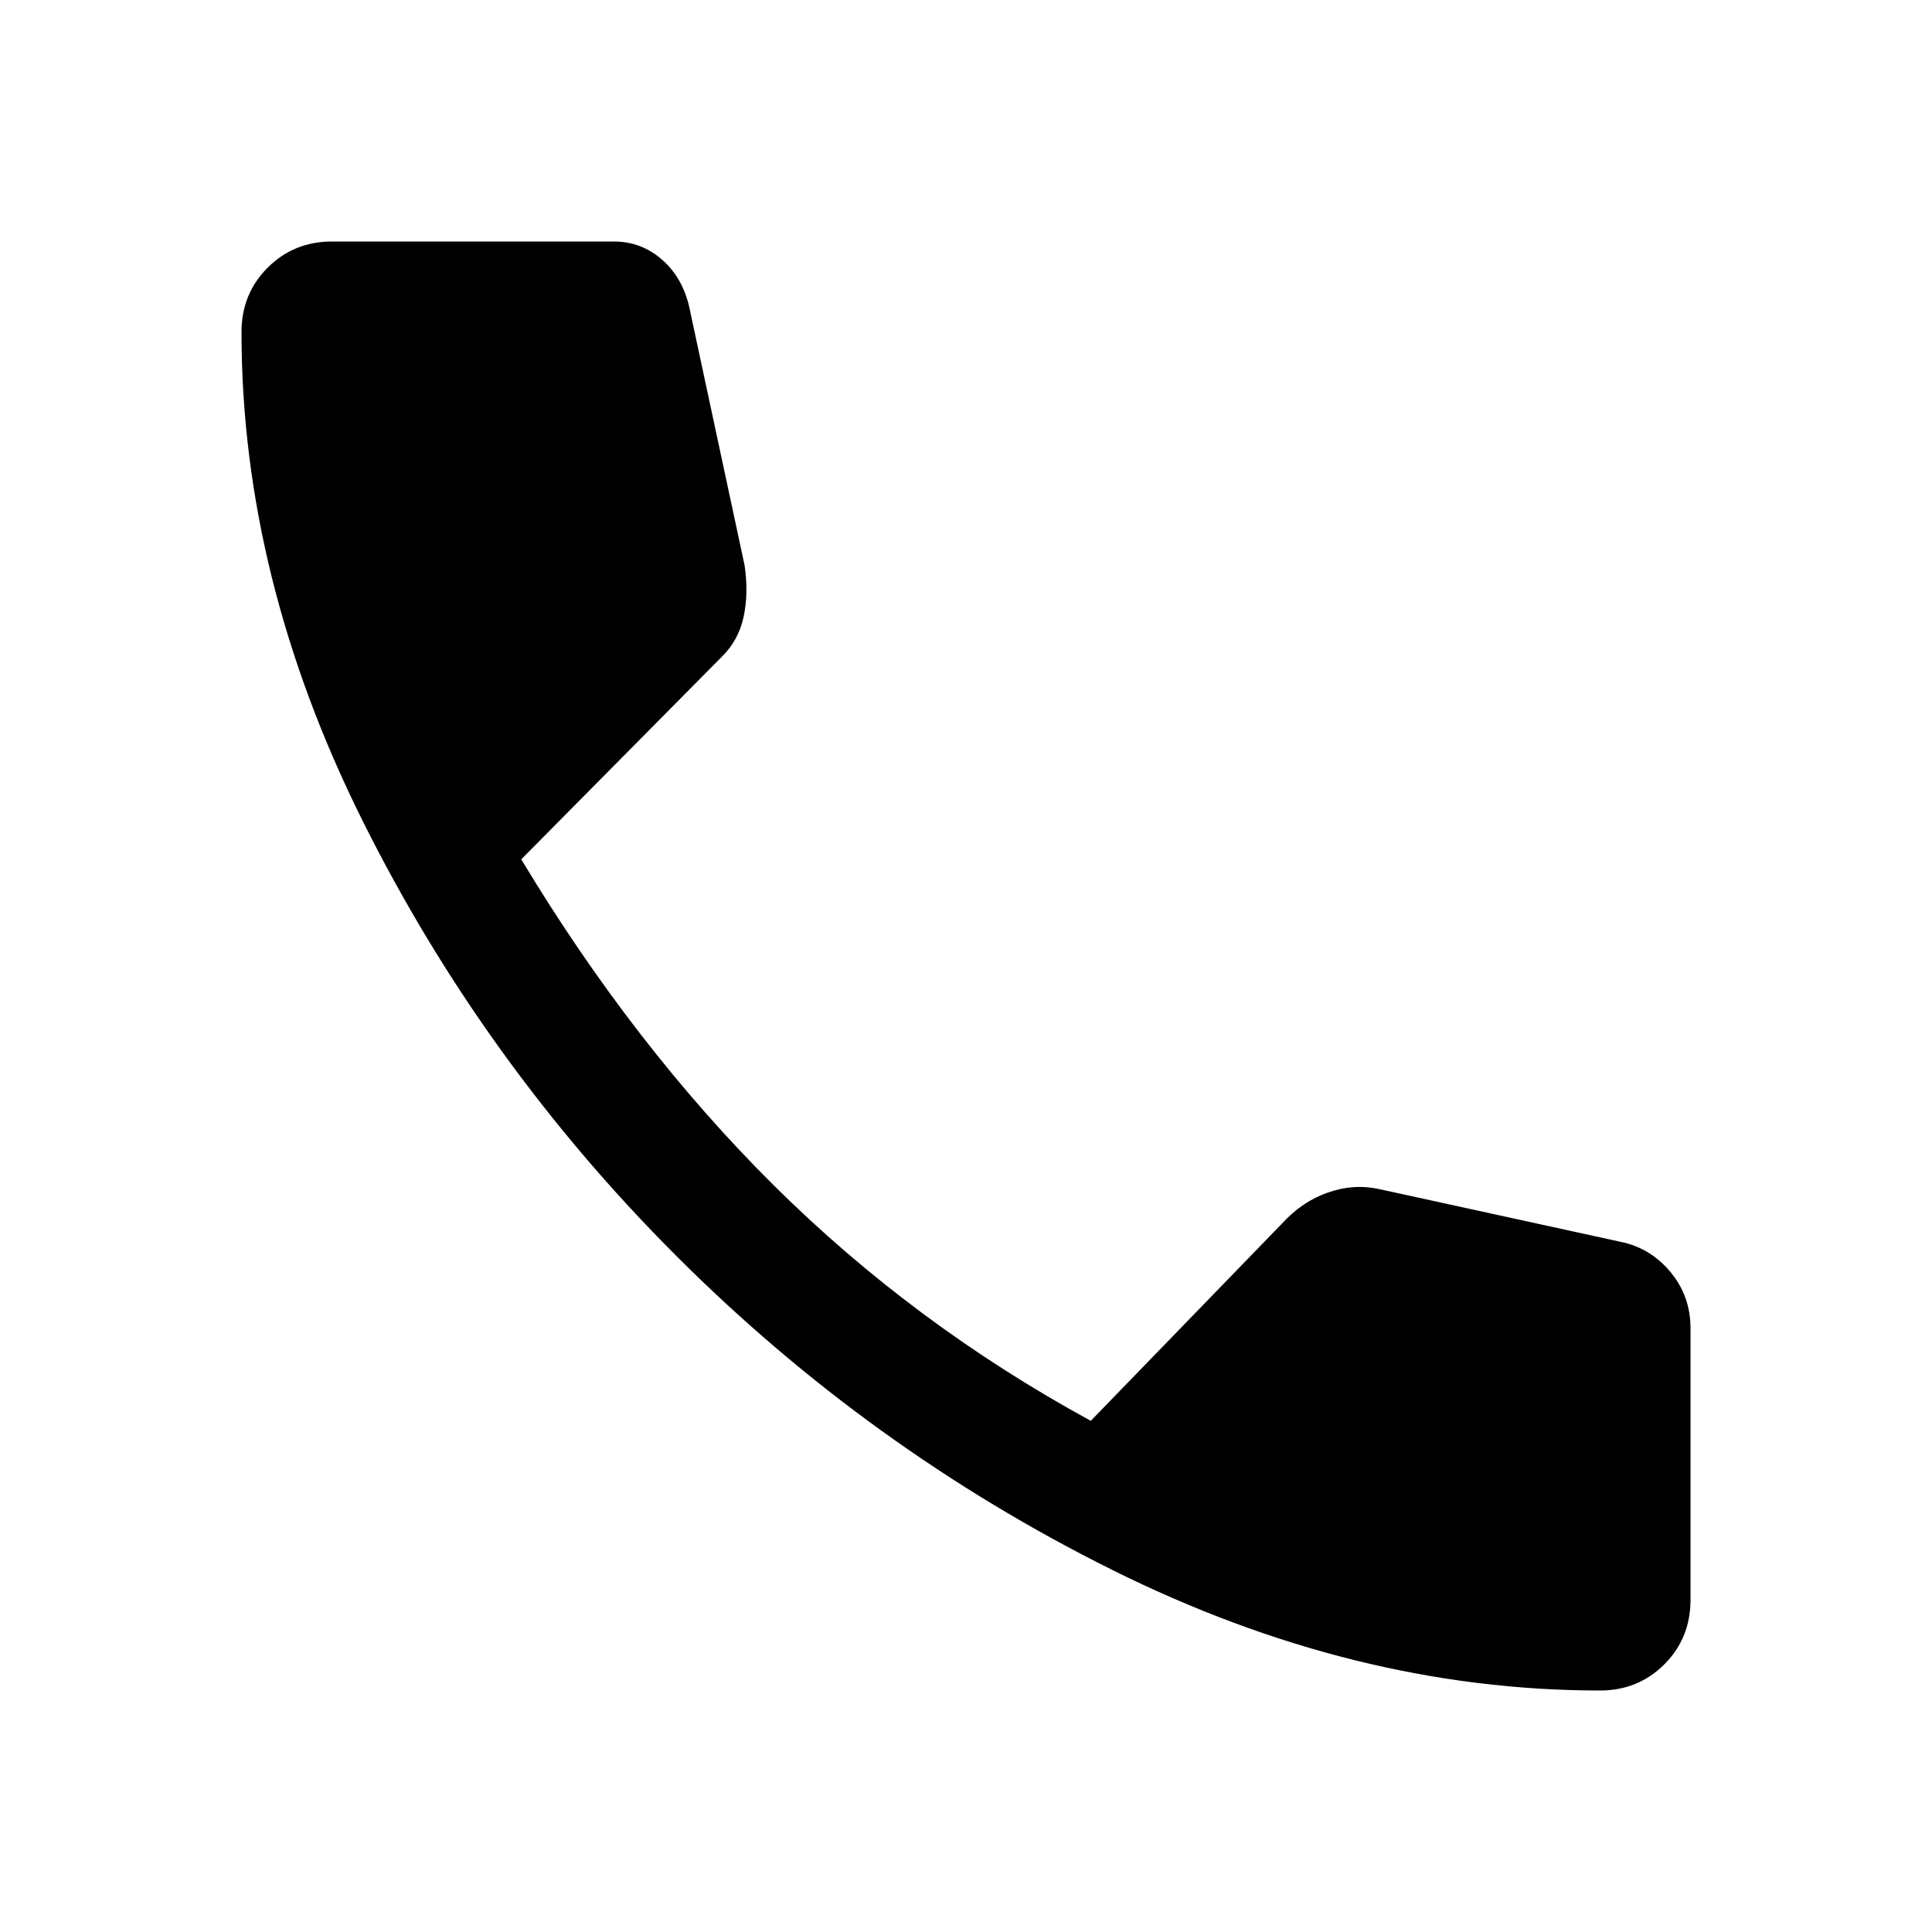
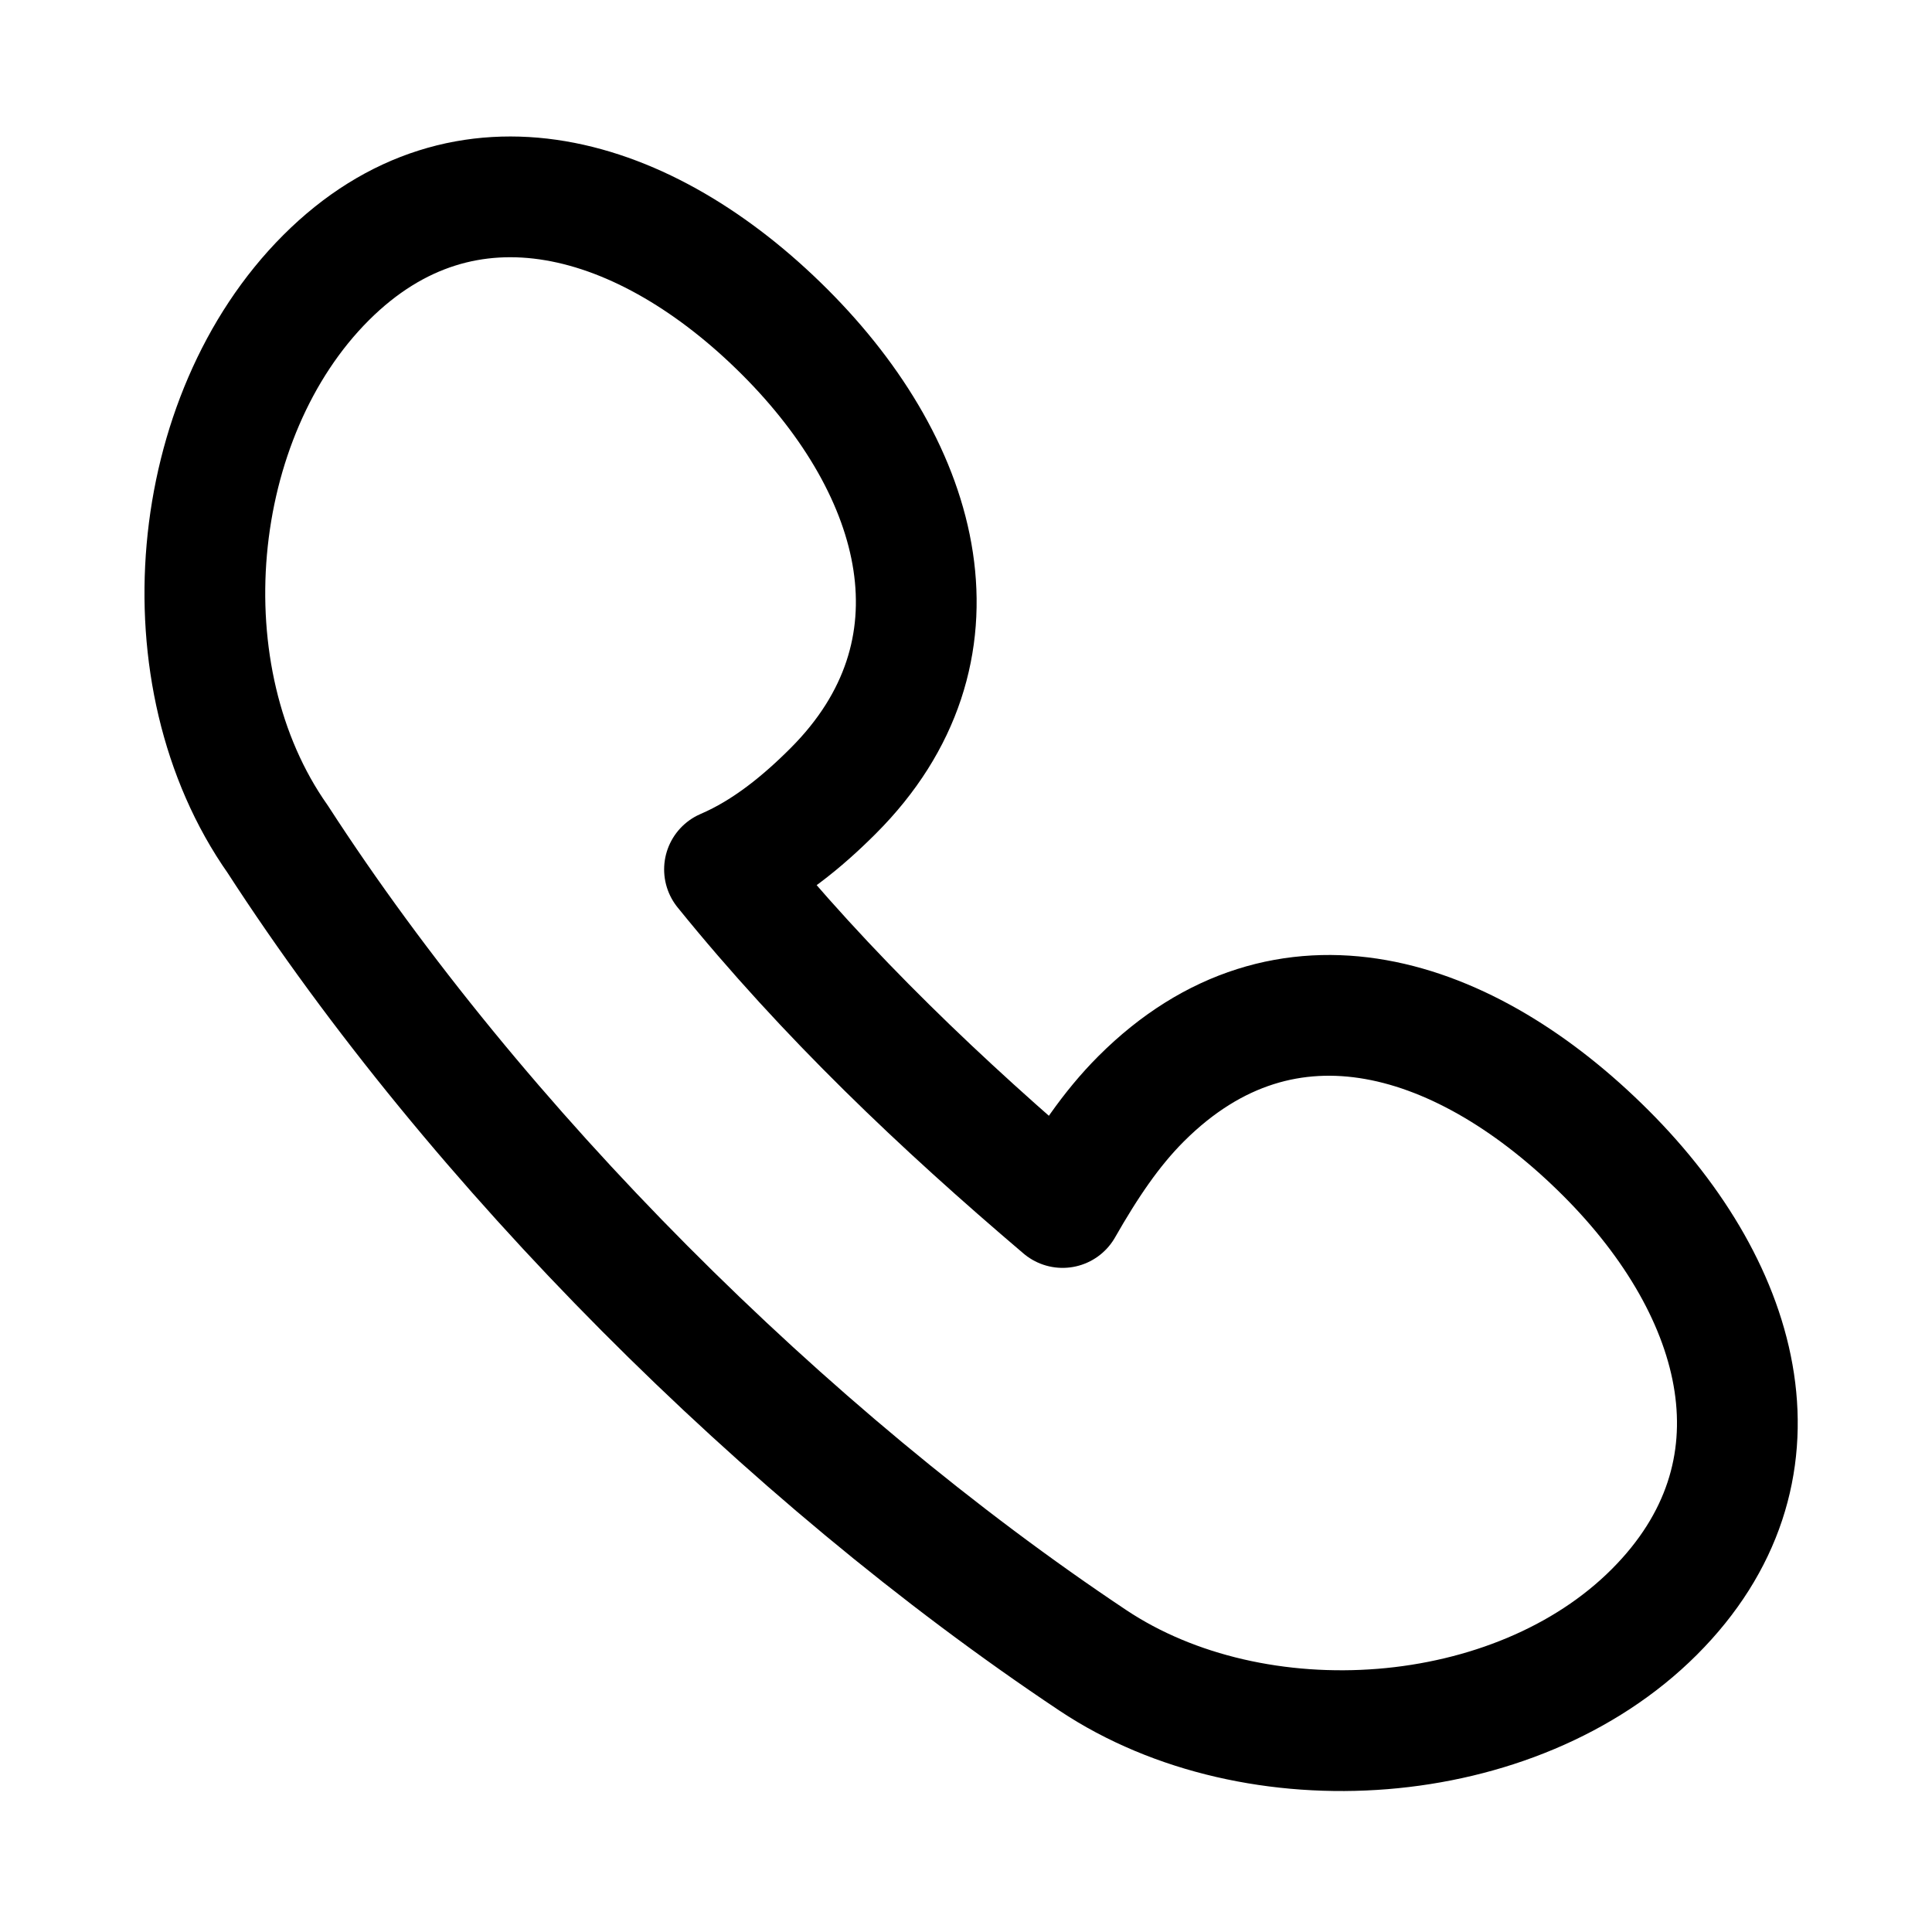
- <svg xmlns="http://www.w3.org/2000/svg" height="48" width="48">
-   <path d="M39.75 42q-6.1 0-12.125-3T16.8 31.2Q12 26.4 9 20.375 6 14.35 6 8.25q0-.95.65-1.6Q7.3 6 8.25 6h7q.7 0 1.225.475.525.475.675 1.275l1.35 6.3q.1.7-.025 1.275t-.525.975l-5 5.05q2.8 4.65 6.275 8.1Q22.7 32.9 27.1 35.3l4.75-4.9q.5-.55 1.15-.775.65-.225 1.3-.075l5.95 1.3q.75.15 1.25.75T42 33v6.75q0 .95-.65 1.6-.65.65-1.6.65Z" />
+ <svg xmlns="http://www.w3.org/2000/svg" version="1.1" id="Icons" viewBox="0 0 32 32" xml:space="preserve">
+   <style type="text/css">
+ 	.st0{fill:none;stroke:#000000;stroke-width:2;stroke-linejoin:round;stroke-miterlimit:10;}
+ 	.st1{fill:none;stroke:#000000;stroke-width:2;stroke-linecap:round;stroke-linejoin:round;stroke-miterlimit:10;}
+ 	.st2{fill:none;stroke:#000000;stroke-width:2;stroke-miterlimit:10;}
+ </style>
+   <path class="st0" d="M18.9,18.2c-0.5,0.5-0.9,1.1-1.3,1.8c-2-1.7-3.9-3.5-5.6-5.6c0.7-0.3,1.3-0.8,1.8-1.3c2.3-2.3,1.5-5.3-0.8-7.6  S7.7,2.3,5.4,4.6s-2.7,6.6-0.8,9.3C7.9,19,13,24.1,18.1,27.5c2.7,1.8,7,1.5,9.3-0.8s1.5-5.3-0.8-7.6S21.3,15.8,18.9,18.2z" />
</svg>
